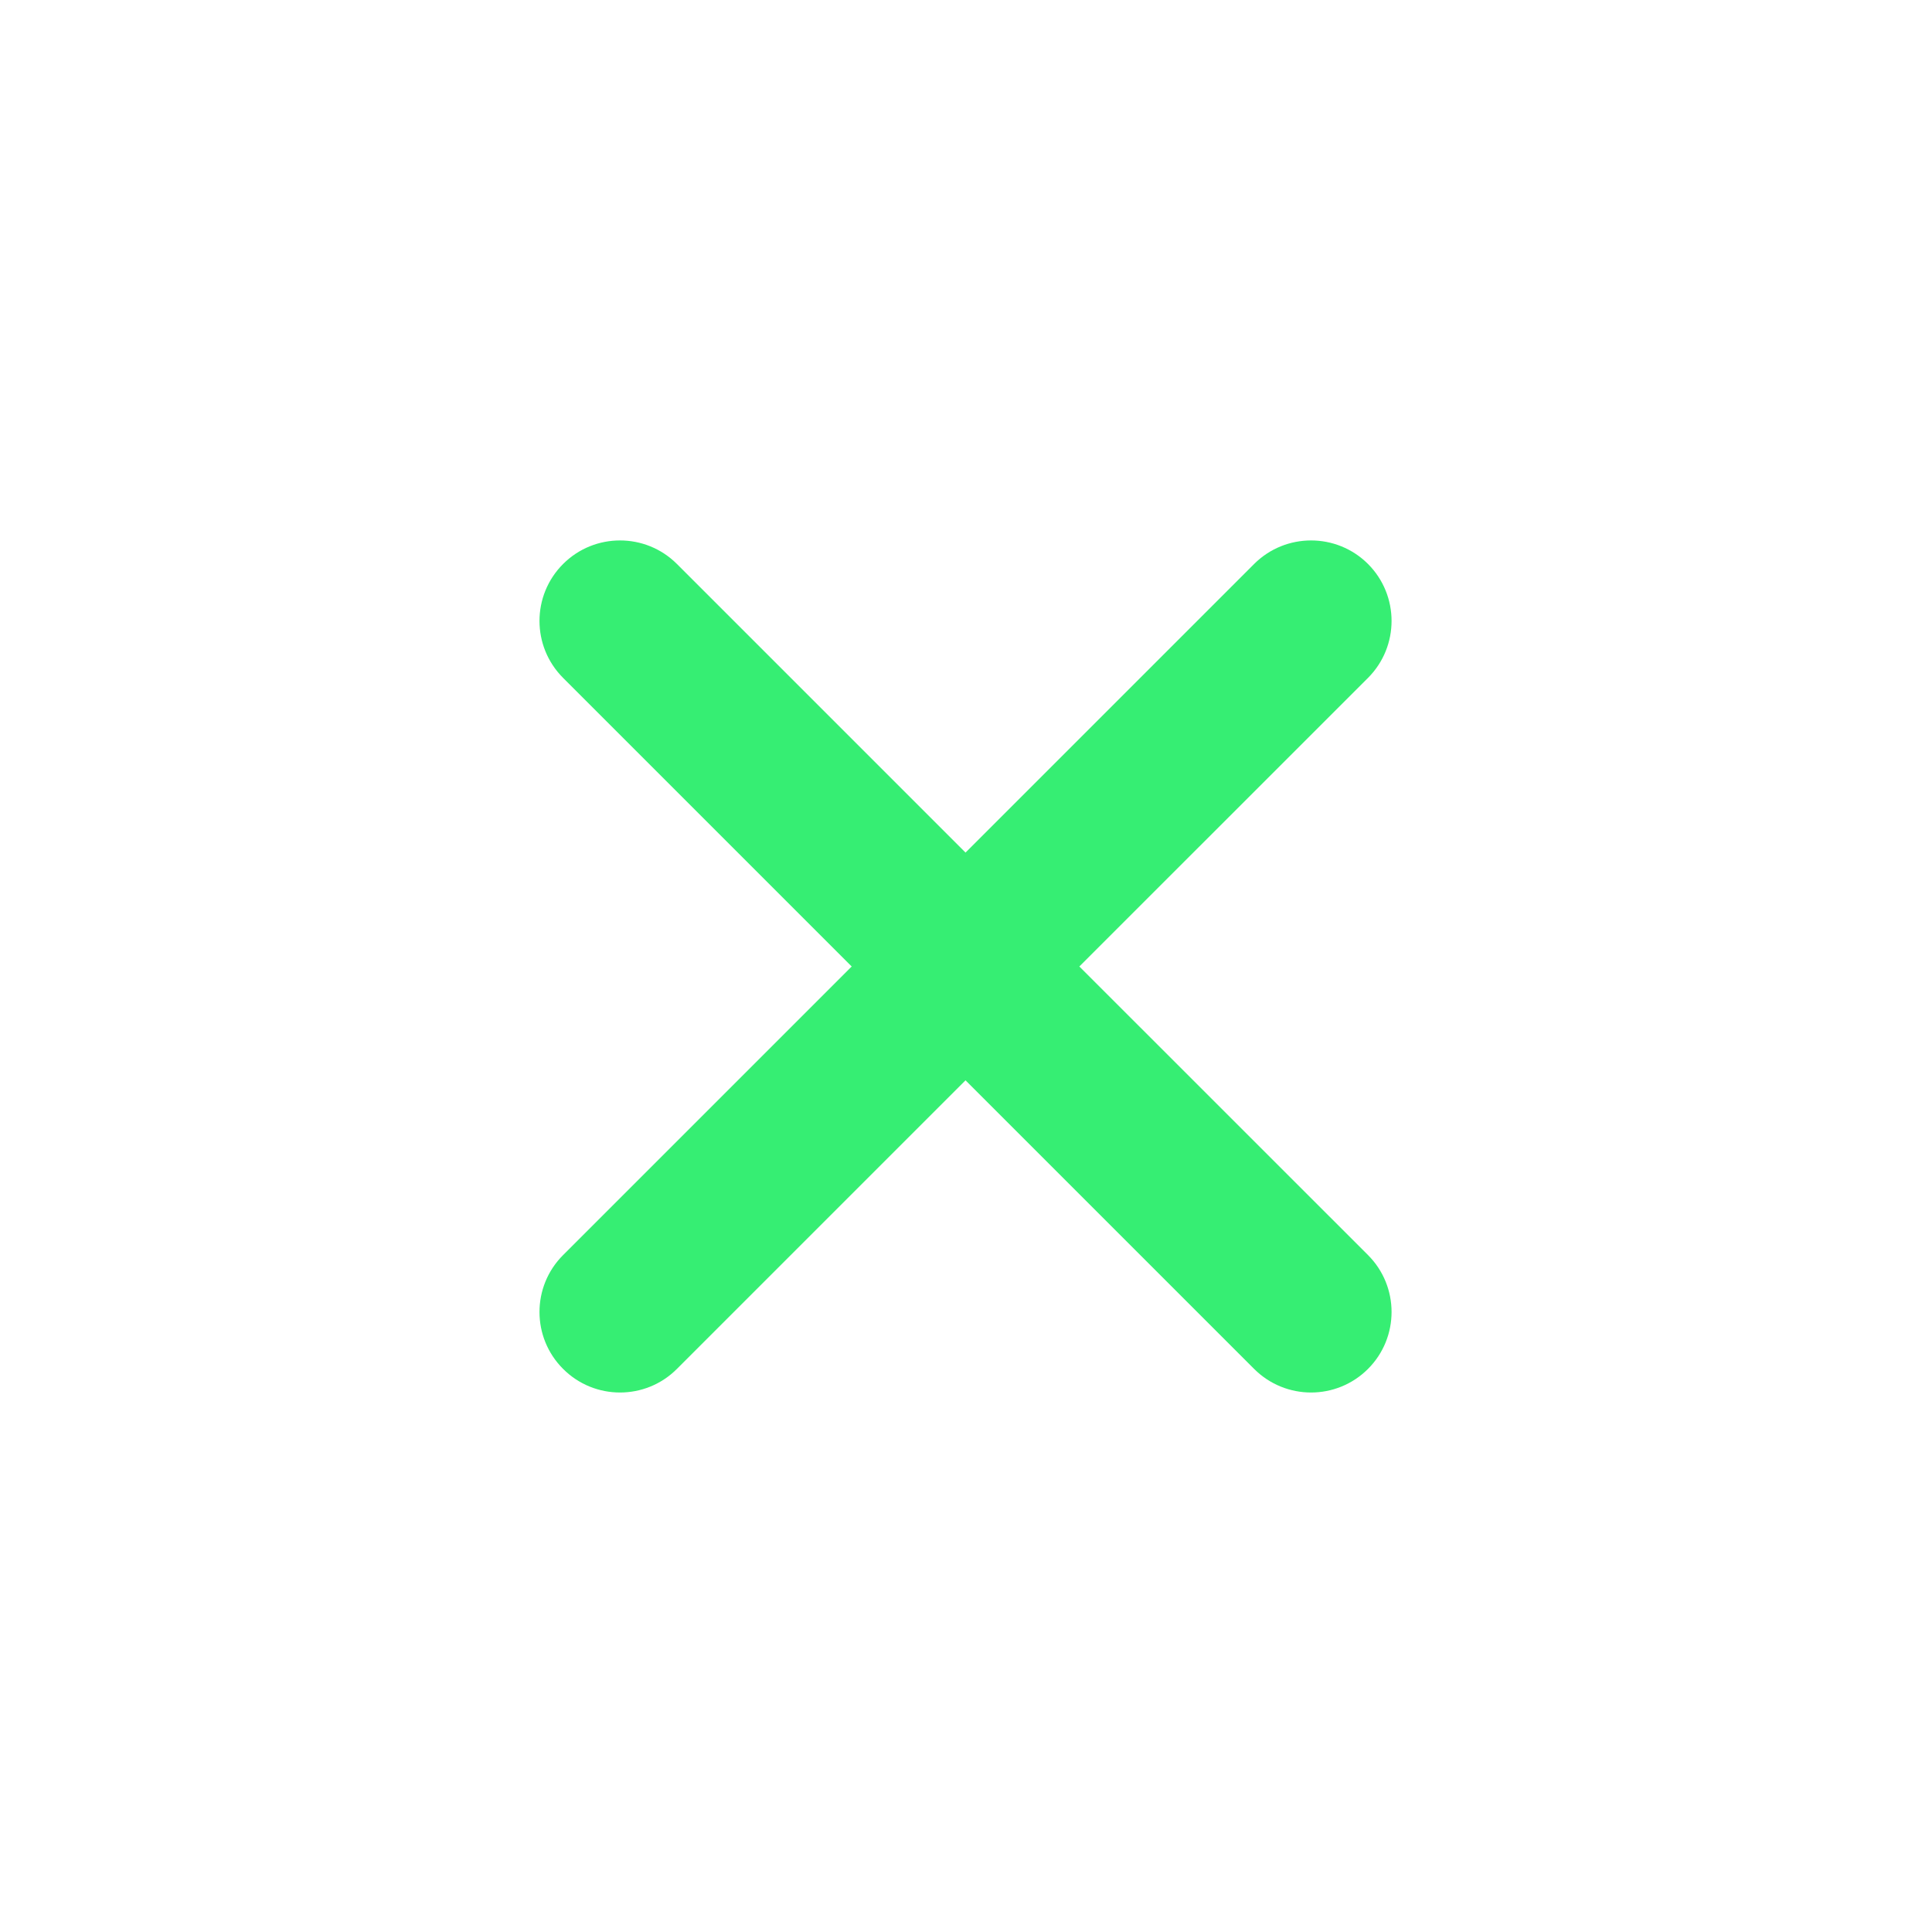
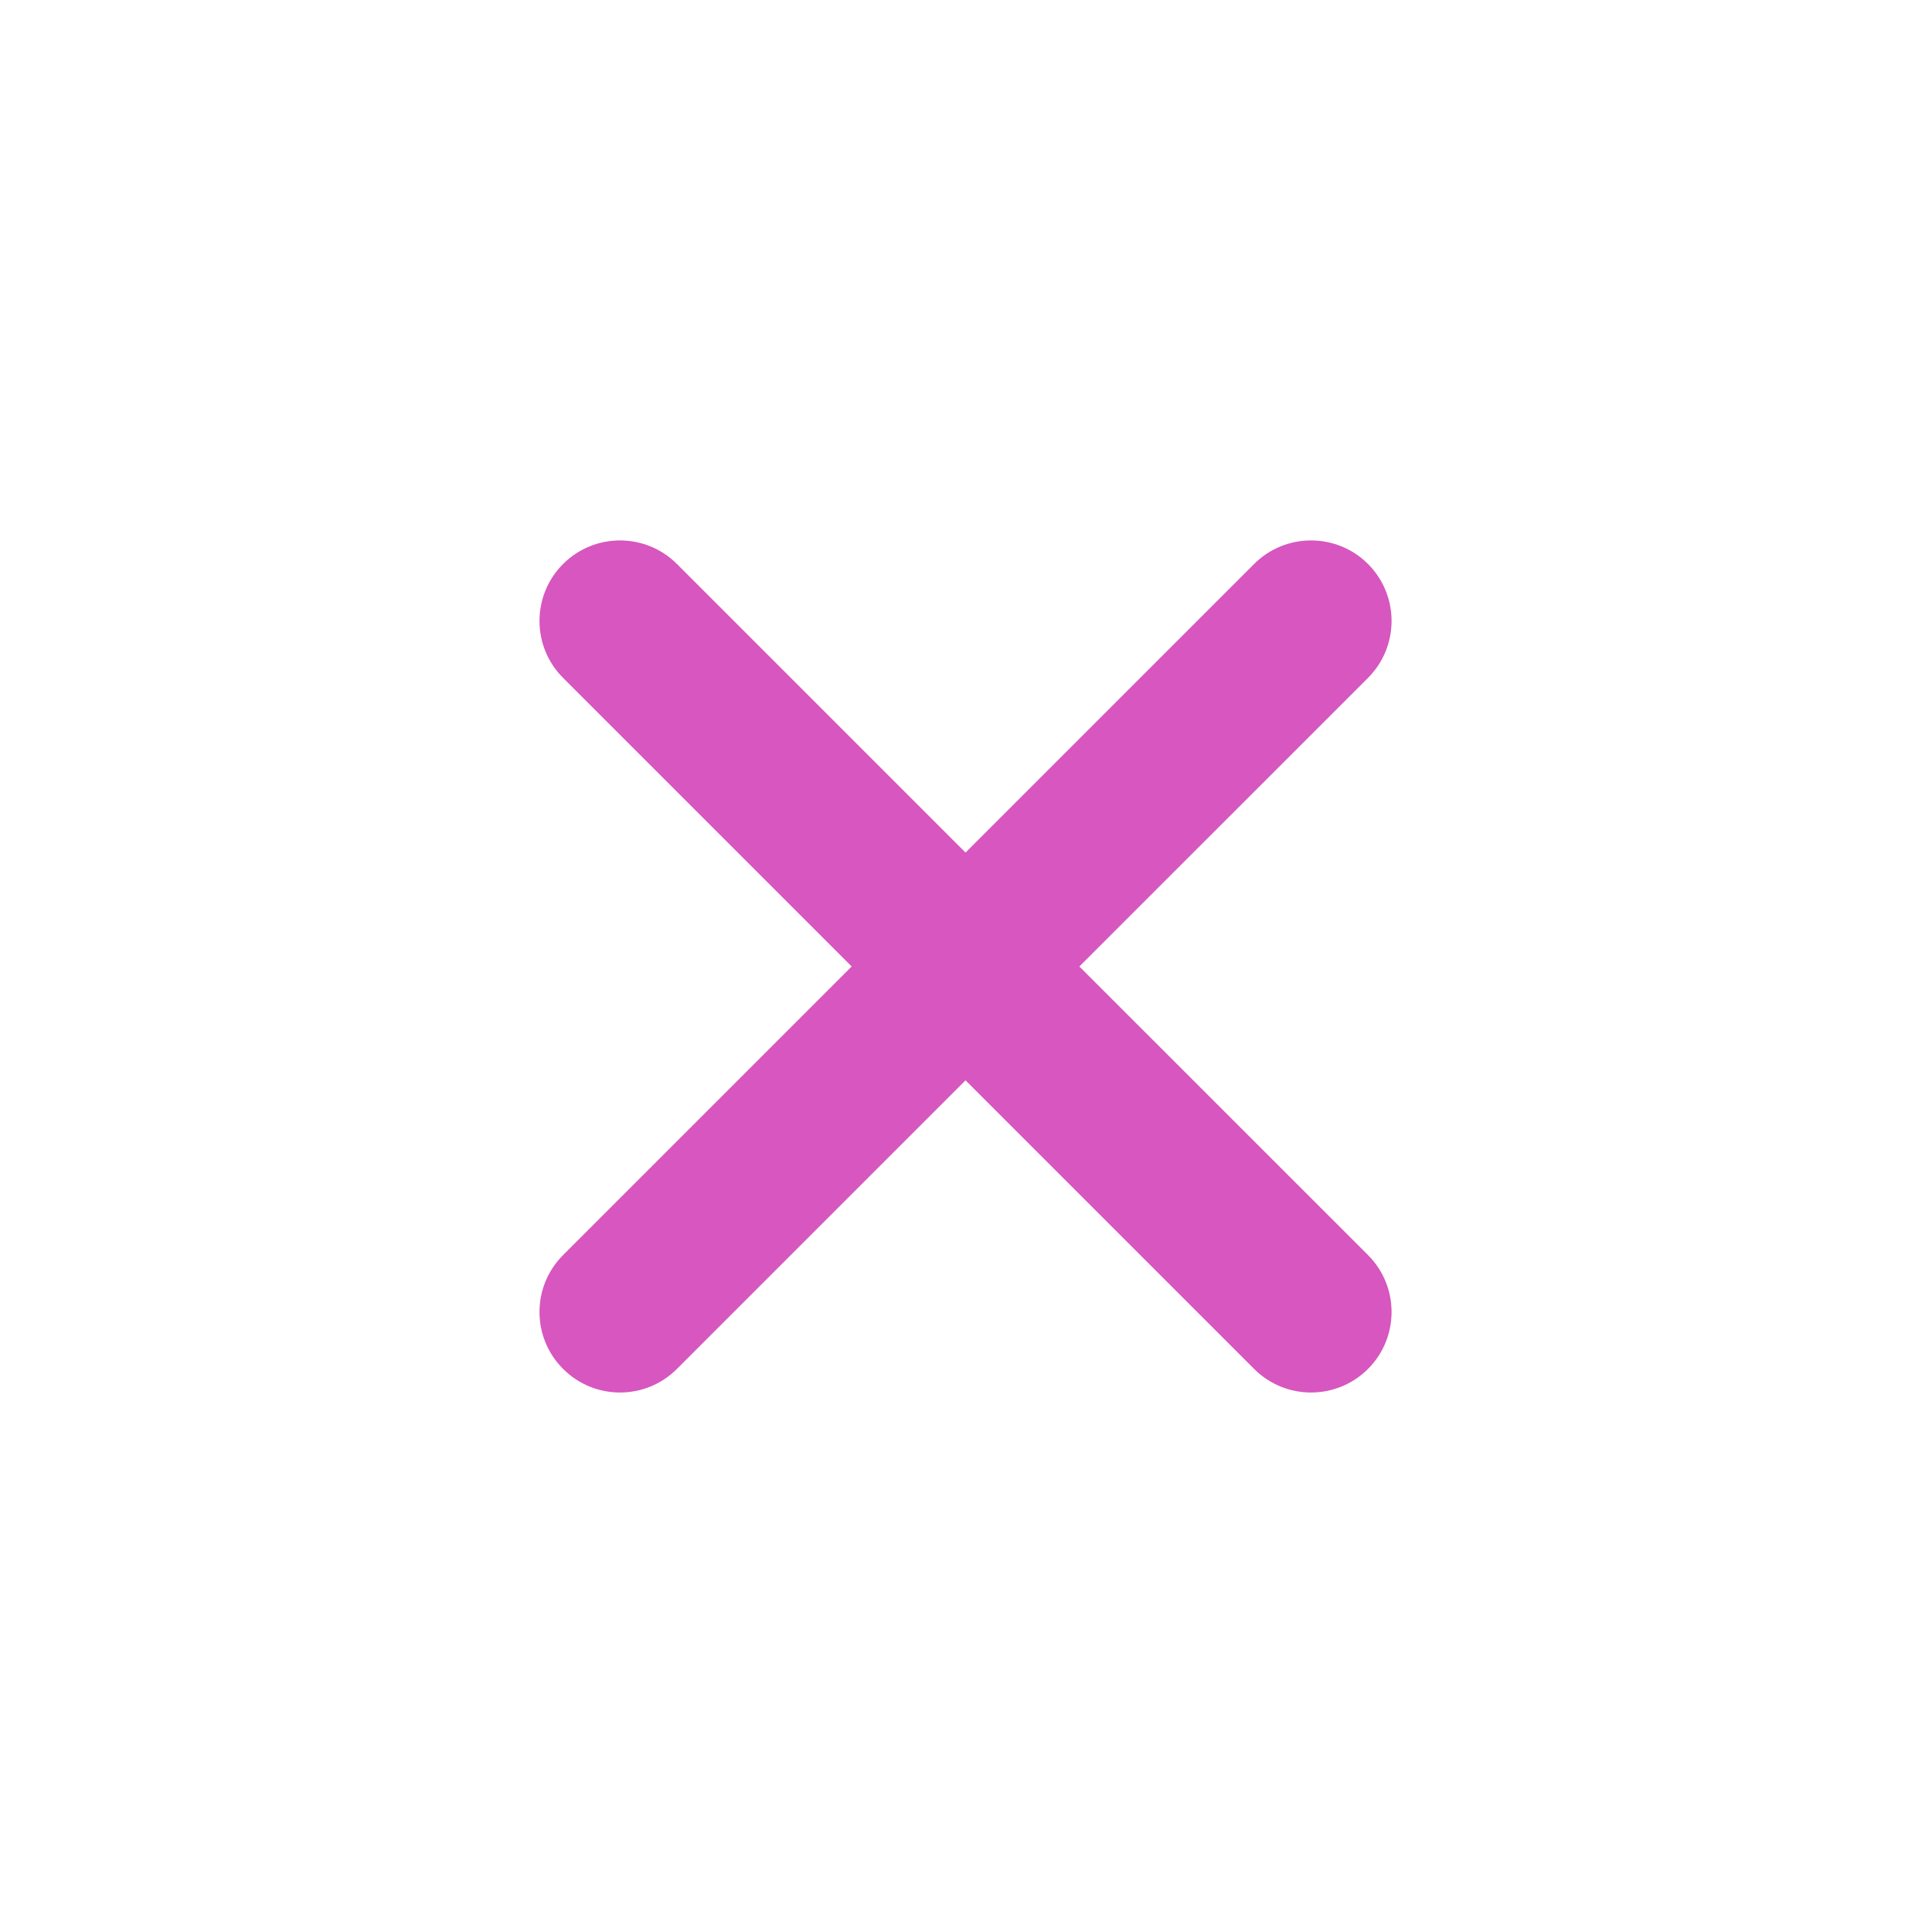
<svg xmlns="http://www.w3.org/2000/svg" width="800px" height="800px" viewBox="0 0 24 24" fill="none">
-   <path d="M6.995 7.006C6.604 7.397 6.604 8.03 6.995 8.421L10.58 12.006L6.995 15.591C6.604 15.981 6.604 16.615 6.995 17.005C7.385 17.396 8.019 17.396 8.409 17.005L11.994 13.42L15.579 17.005C15.97 17.396 16.603 17.396 16.994 17.005C17.384 16.615 17.384 15.981 16.994 15.591L13.408 12.006L16.994 8.421C17.384 8.03 17.384 7.397 16.994 7.006C16.603 6.616 15.97 6.616 15.579 7.006L11.994 10.591L8.409 7.006C8.019 6.616 7.385 6.616 6.995 7.006Z" fill="#36EE73" />
+   <path d="M6.995 7.006C6.604 7.397 6.604 8.03 6.995 8.421L10.58 12.006L6.995 15.591C6.604 15.981 6.604 16.615 6.995 17.005C7.385 17.396 8.019 17.396 8.409 17.005L11.994 13.42L15.579 17.005C15.97 17.396 16.603 17.396 16.994 17.005C17.384 16.615 17.384 15.981 16.994 15.591L13.408 12.006L16.994 8.421C17.384 8.03 17.384 7.397 16.994 7.006C16.603 6.616 15.97 6.616 15.579 7.006L11.994 10.591L8.409 7.006C8.019 6.616 7.385 6.616 6.995 7.006Z" fill="#D756BF" />
</svg>
